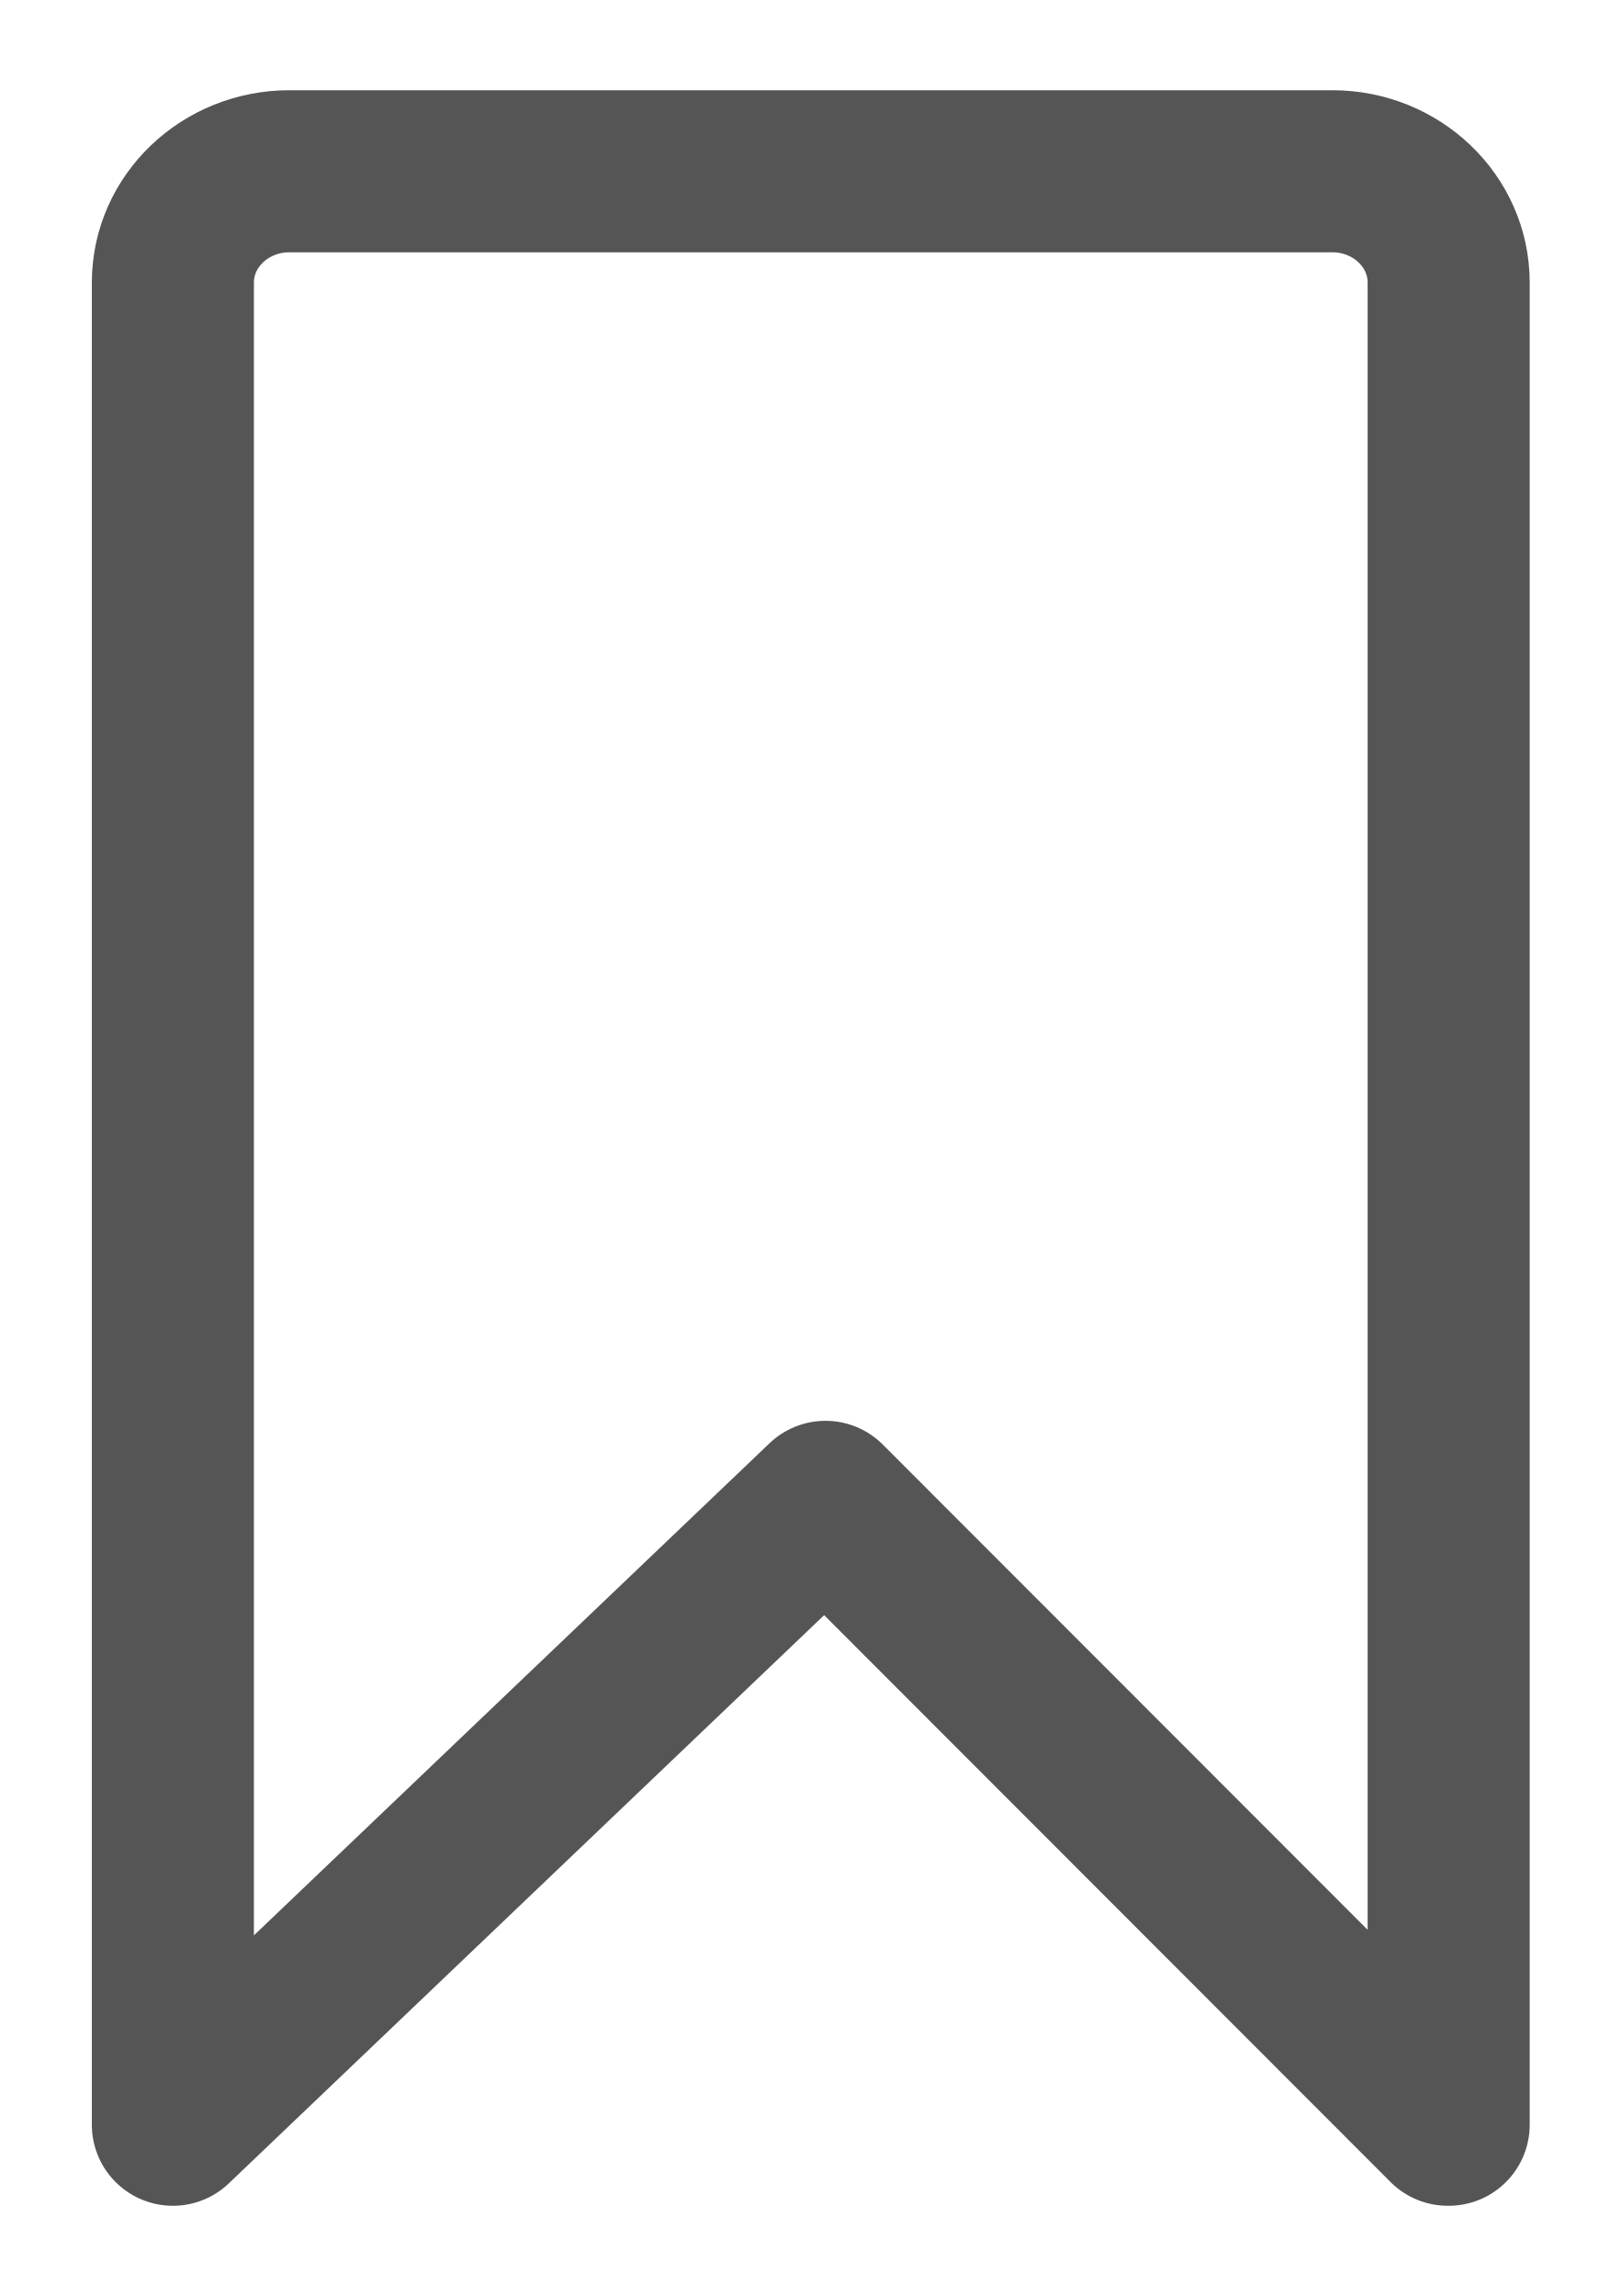
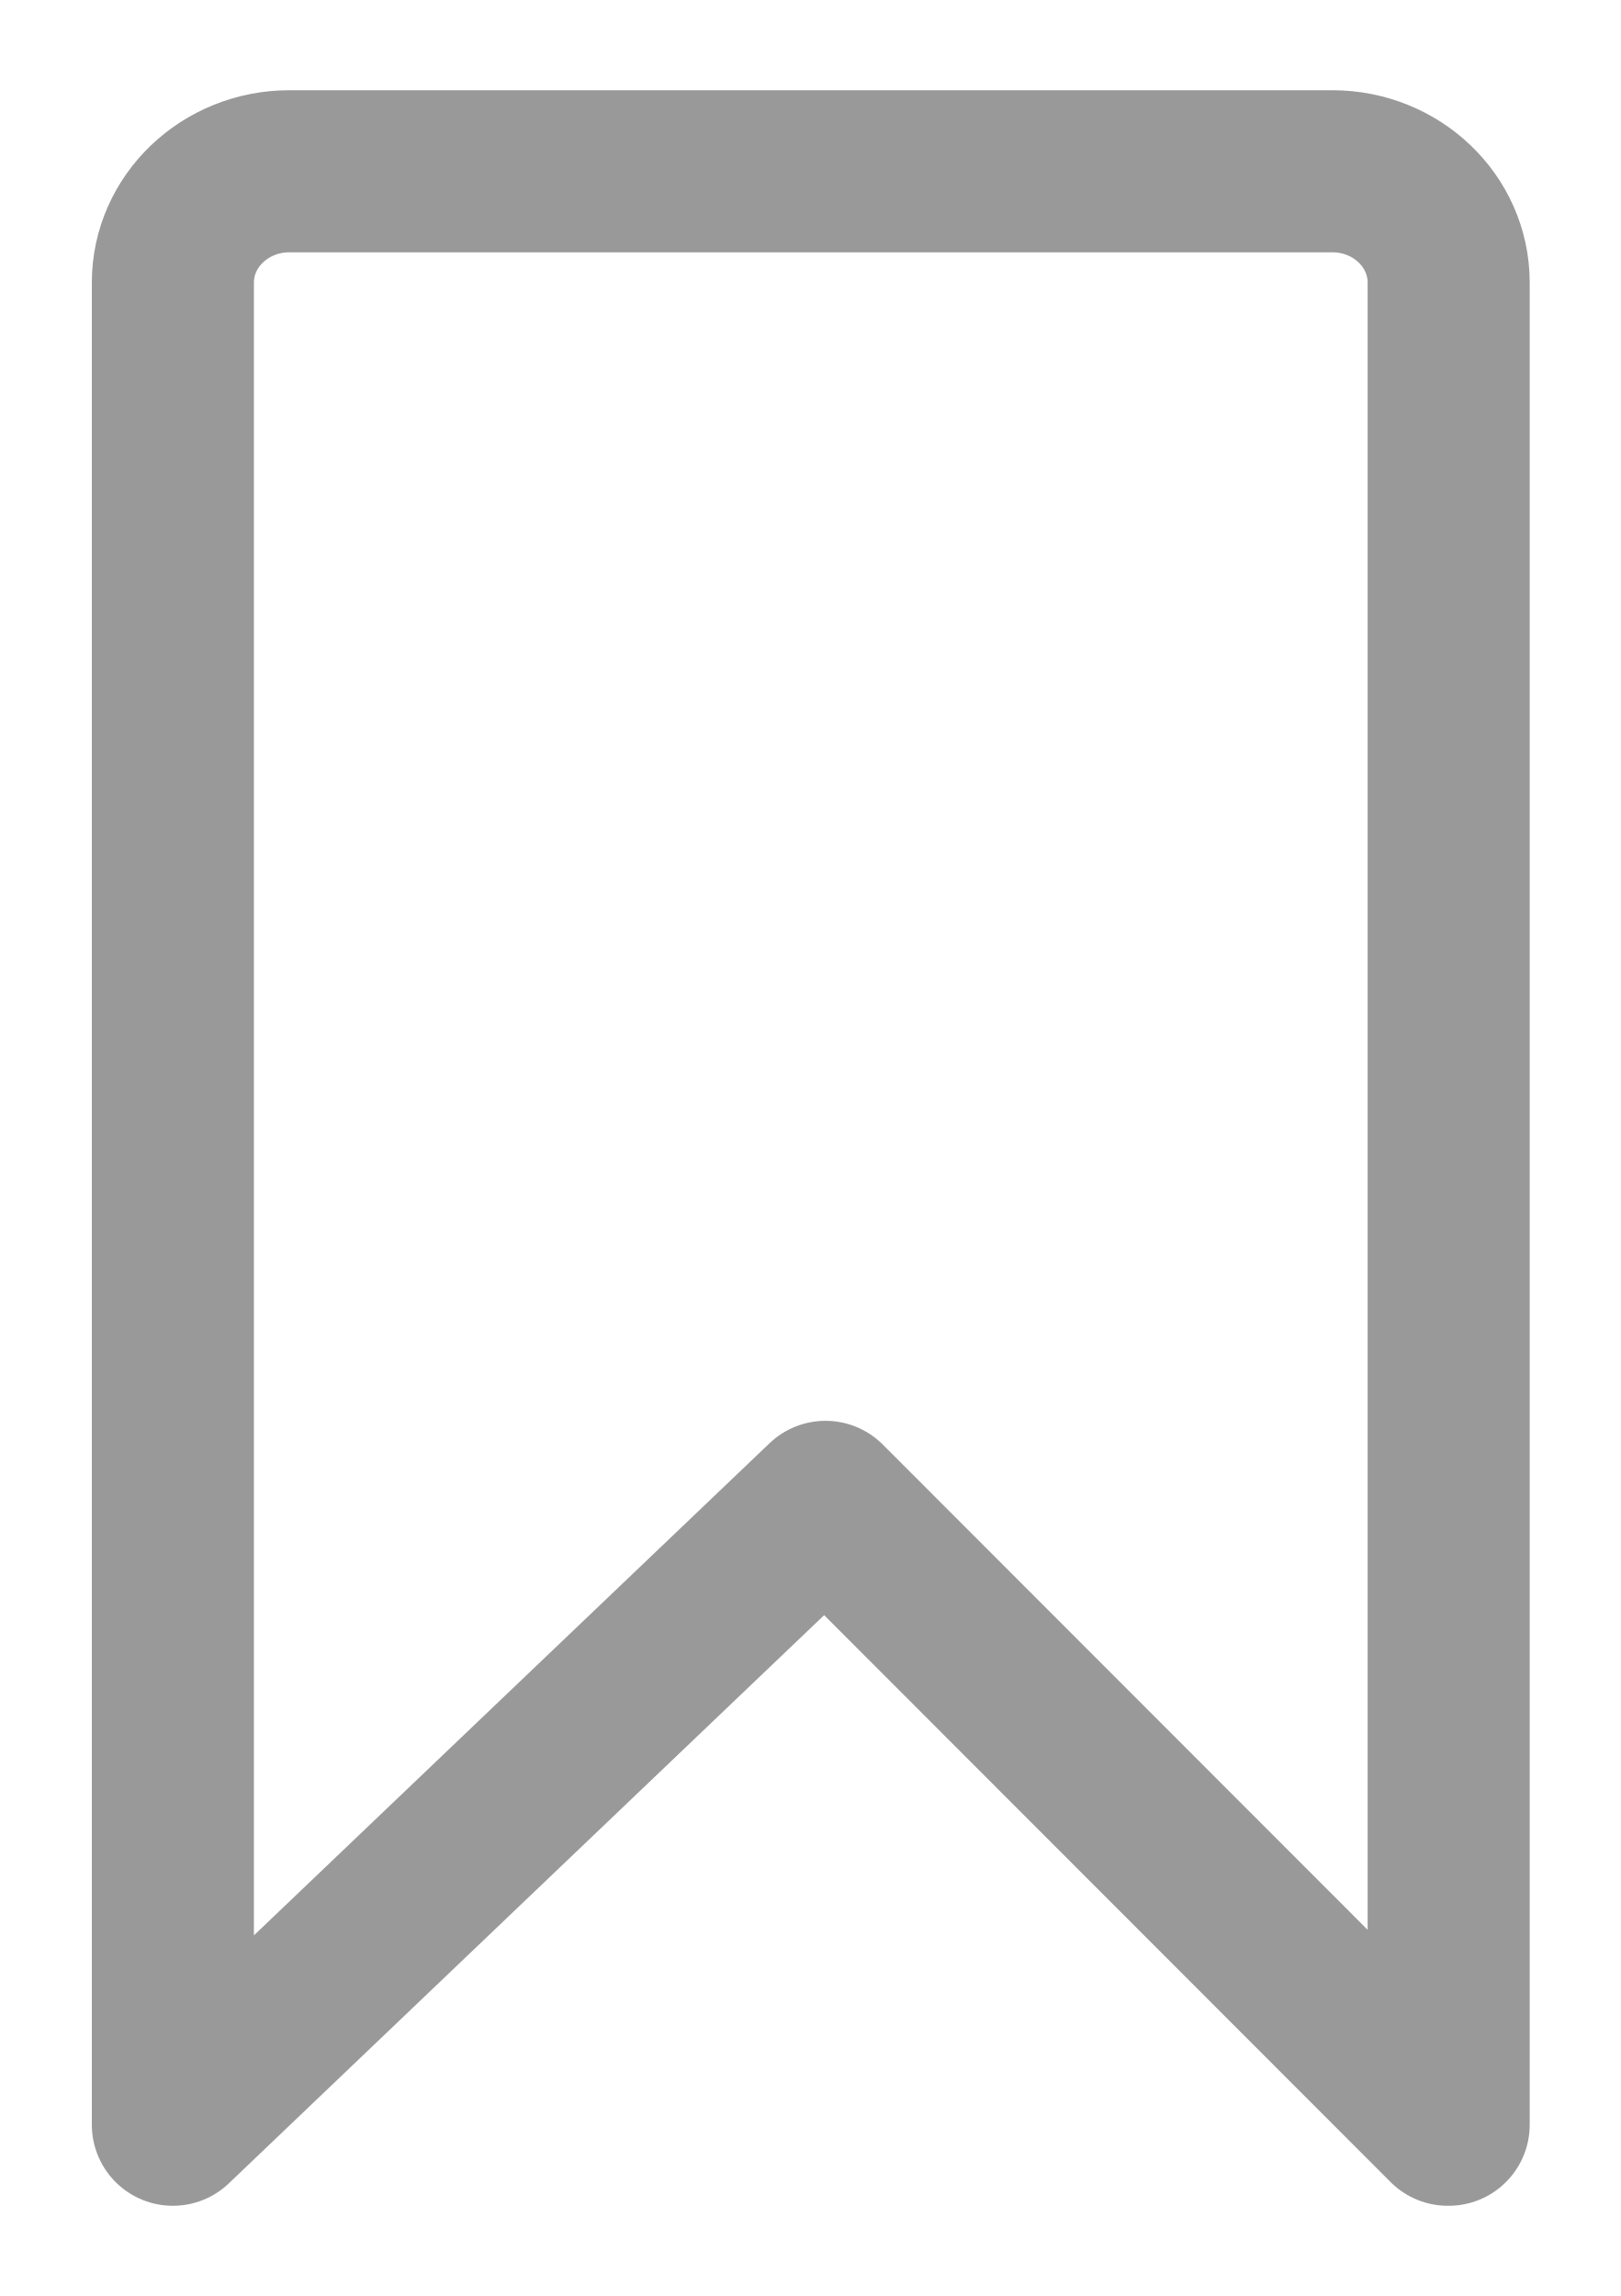
<svg xmlns="http://www.w3.org/2000/svg" width="12" height="17" viewBox="0 0 12 17" fill="none">
-   <path d="M10.72 15.732L6.112 11.12L1.28 15.732V2.092C1.28 1.637 1.667 1.268 2.143 1.268H9.864C10.34 1.268 10.726 1.637 10.726 2.092V15.732H10.72Z" stroke="#555555" stroke-width="1.2" stroke-linecap="round" stroke-linejoin="round" />
+   <path d="M10.72 15.732L6.112 11.12L1.28 15.732V2.092C1.28 1.637 1.667 1.268 2.143 1.268H9.864C10.34 1.268 10.726 1.637 10.726 2.092V15.732H10.72Z" stroke="#999999" stroke-width="1.2" stroke-linecap="round" stroke-linejoin="round" />
</svg>
